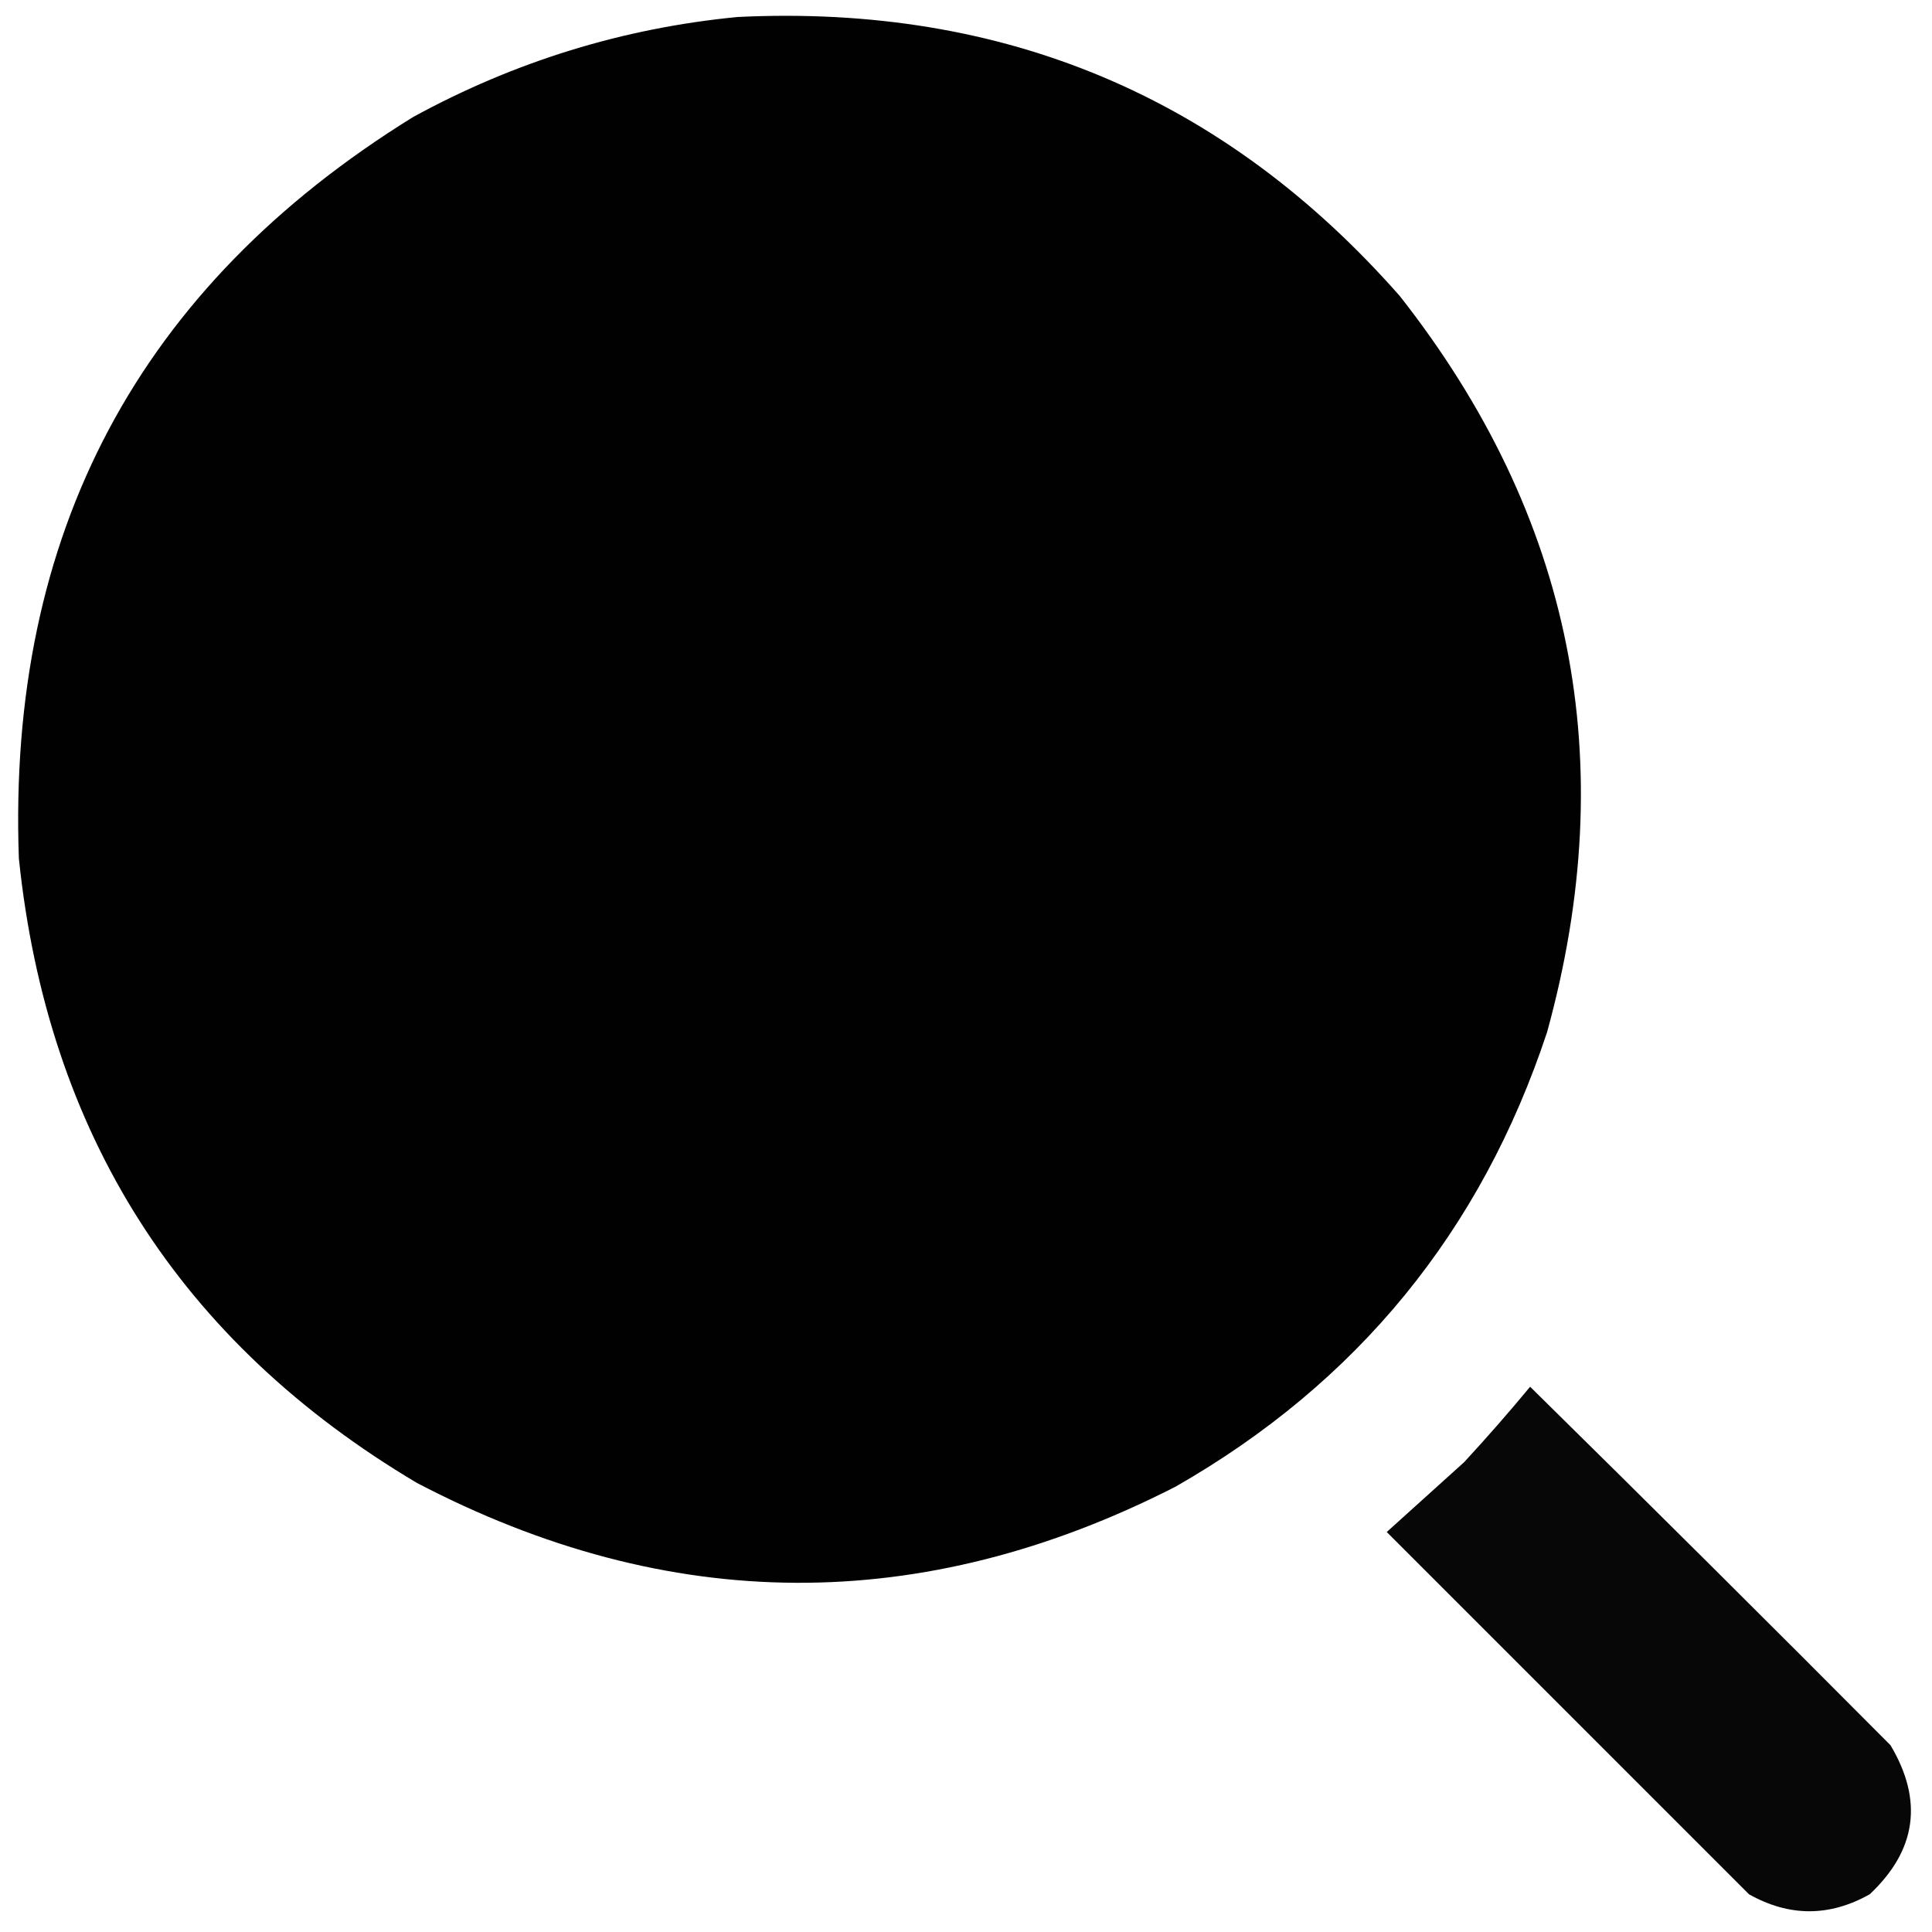
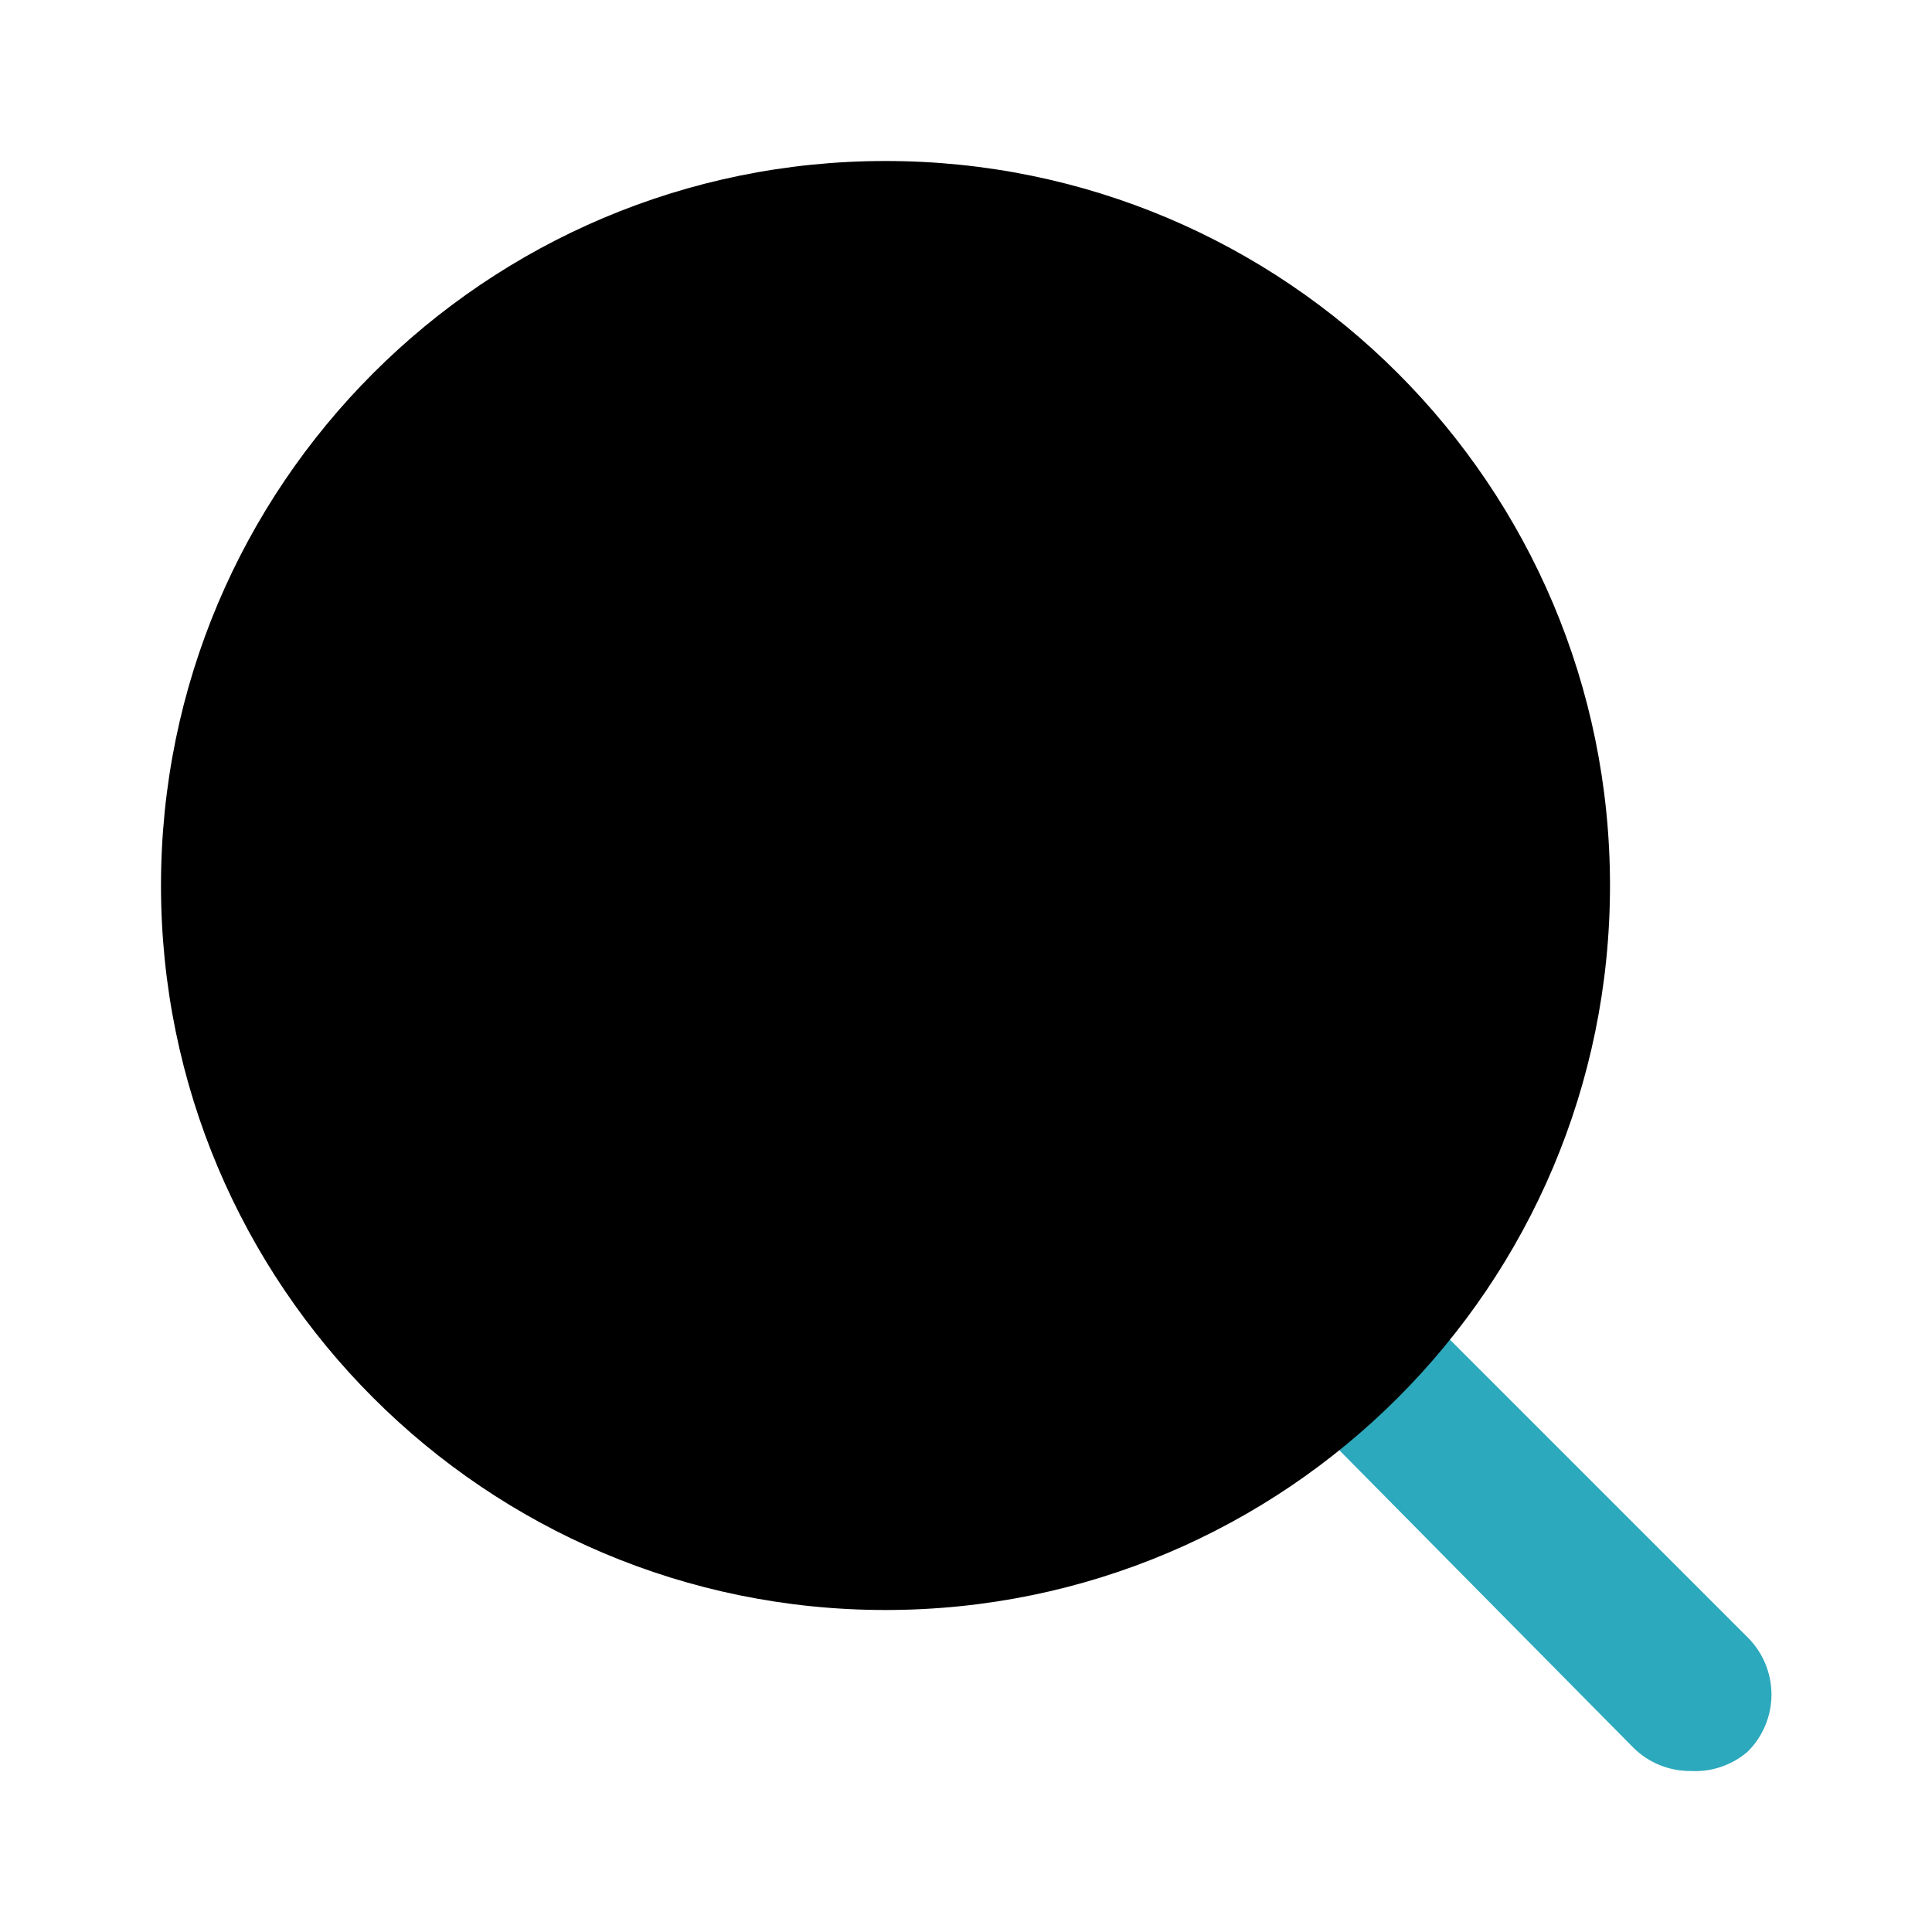
- <svg xmlns="http://www.w3.org/2000/svg" version="1.1" width="512px" height="512px" style="shape-rendering:geometricPrecision; text-rendering:geometricPrecision; image-rendering:optimizeQuality; fill-rule:evenodd; clip-rule:evenodd">
-   <g>
-     <path style="opacity:0.994" fill="#000000" d="M 195.5,4.5 C 266.138,1.087 324.638,25.753 371,78.5C 416.787,136.766 429.787,201.766 410,273.5C 392.556,326.274 359.723,366.441 311.5,394C 244.336,428.274 177.336,427.941 110.5,393C 47.749,355.717 12.582,300.55 5,227.5C 1.926,141.466 36.759,75.966 109.5,31C 136.477,16.262 165.144,7.429 195.5,4.5 Z" />
-   </g>
-   <g>
-     <path style="opacity:0.972" fill="#000000" d="M 405.5,367.5 C 437.465,398.965 469.299,430.632 501,462.5C 509.737,477.168 507.904,490.335 495.5,502C 484.833,508 474.167,508 463.5,502C 431.5,470 399.5,438 367.5,406C 374.333,399.833 381.167,393.667 388,387.5C 394.042,380.962 399.875,374.295 405.5,367.5 Z" />
-   </g>
+ <svg xmlns="http://www.w3.org/2000/svg" fill="#000000" width="800px" height="800px" viewBox="0 0 24 24" id="search-alt-2" data-name="Flat Color" class="icon flat-color">
+   <path id="secondary" d="M21,22a1,1,0,0,1-.71-.29L16,17.37A1,1,0,0,1,17.37,16l4.34,4.34a1,1,0,0,1,0,1.42A1,1,0,0,1,21,22Z" style="fill: rgb(44, 169, 188);" />
+   <circle id="primary" cx="11" cy="11" r="9" style="fill: rgb(0, 0, 0);" />
</svg>
